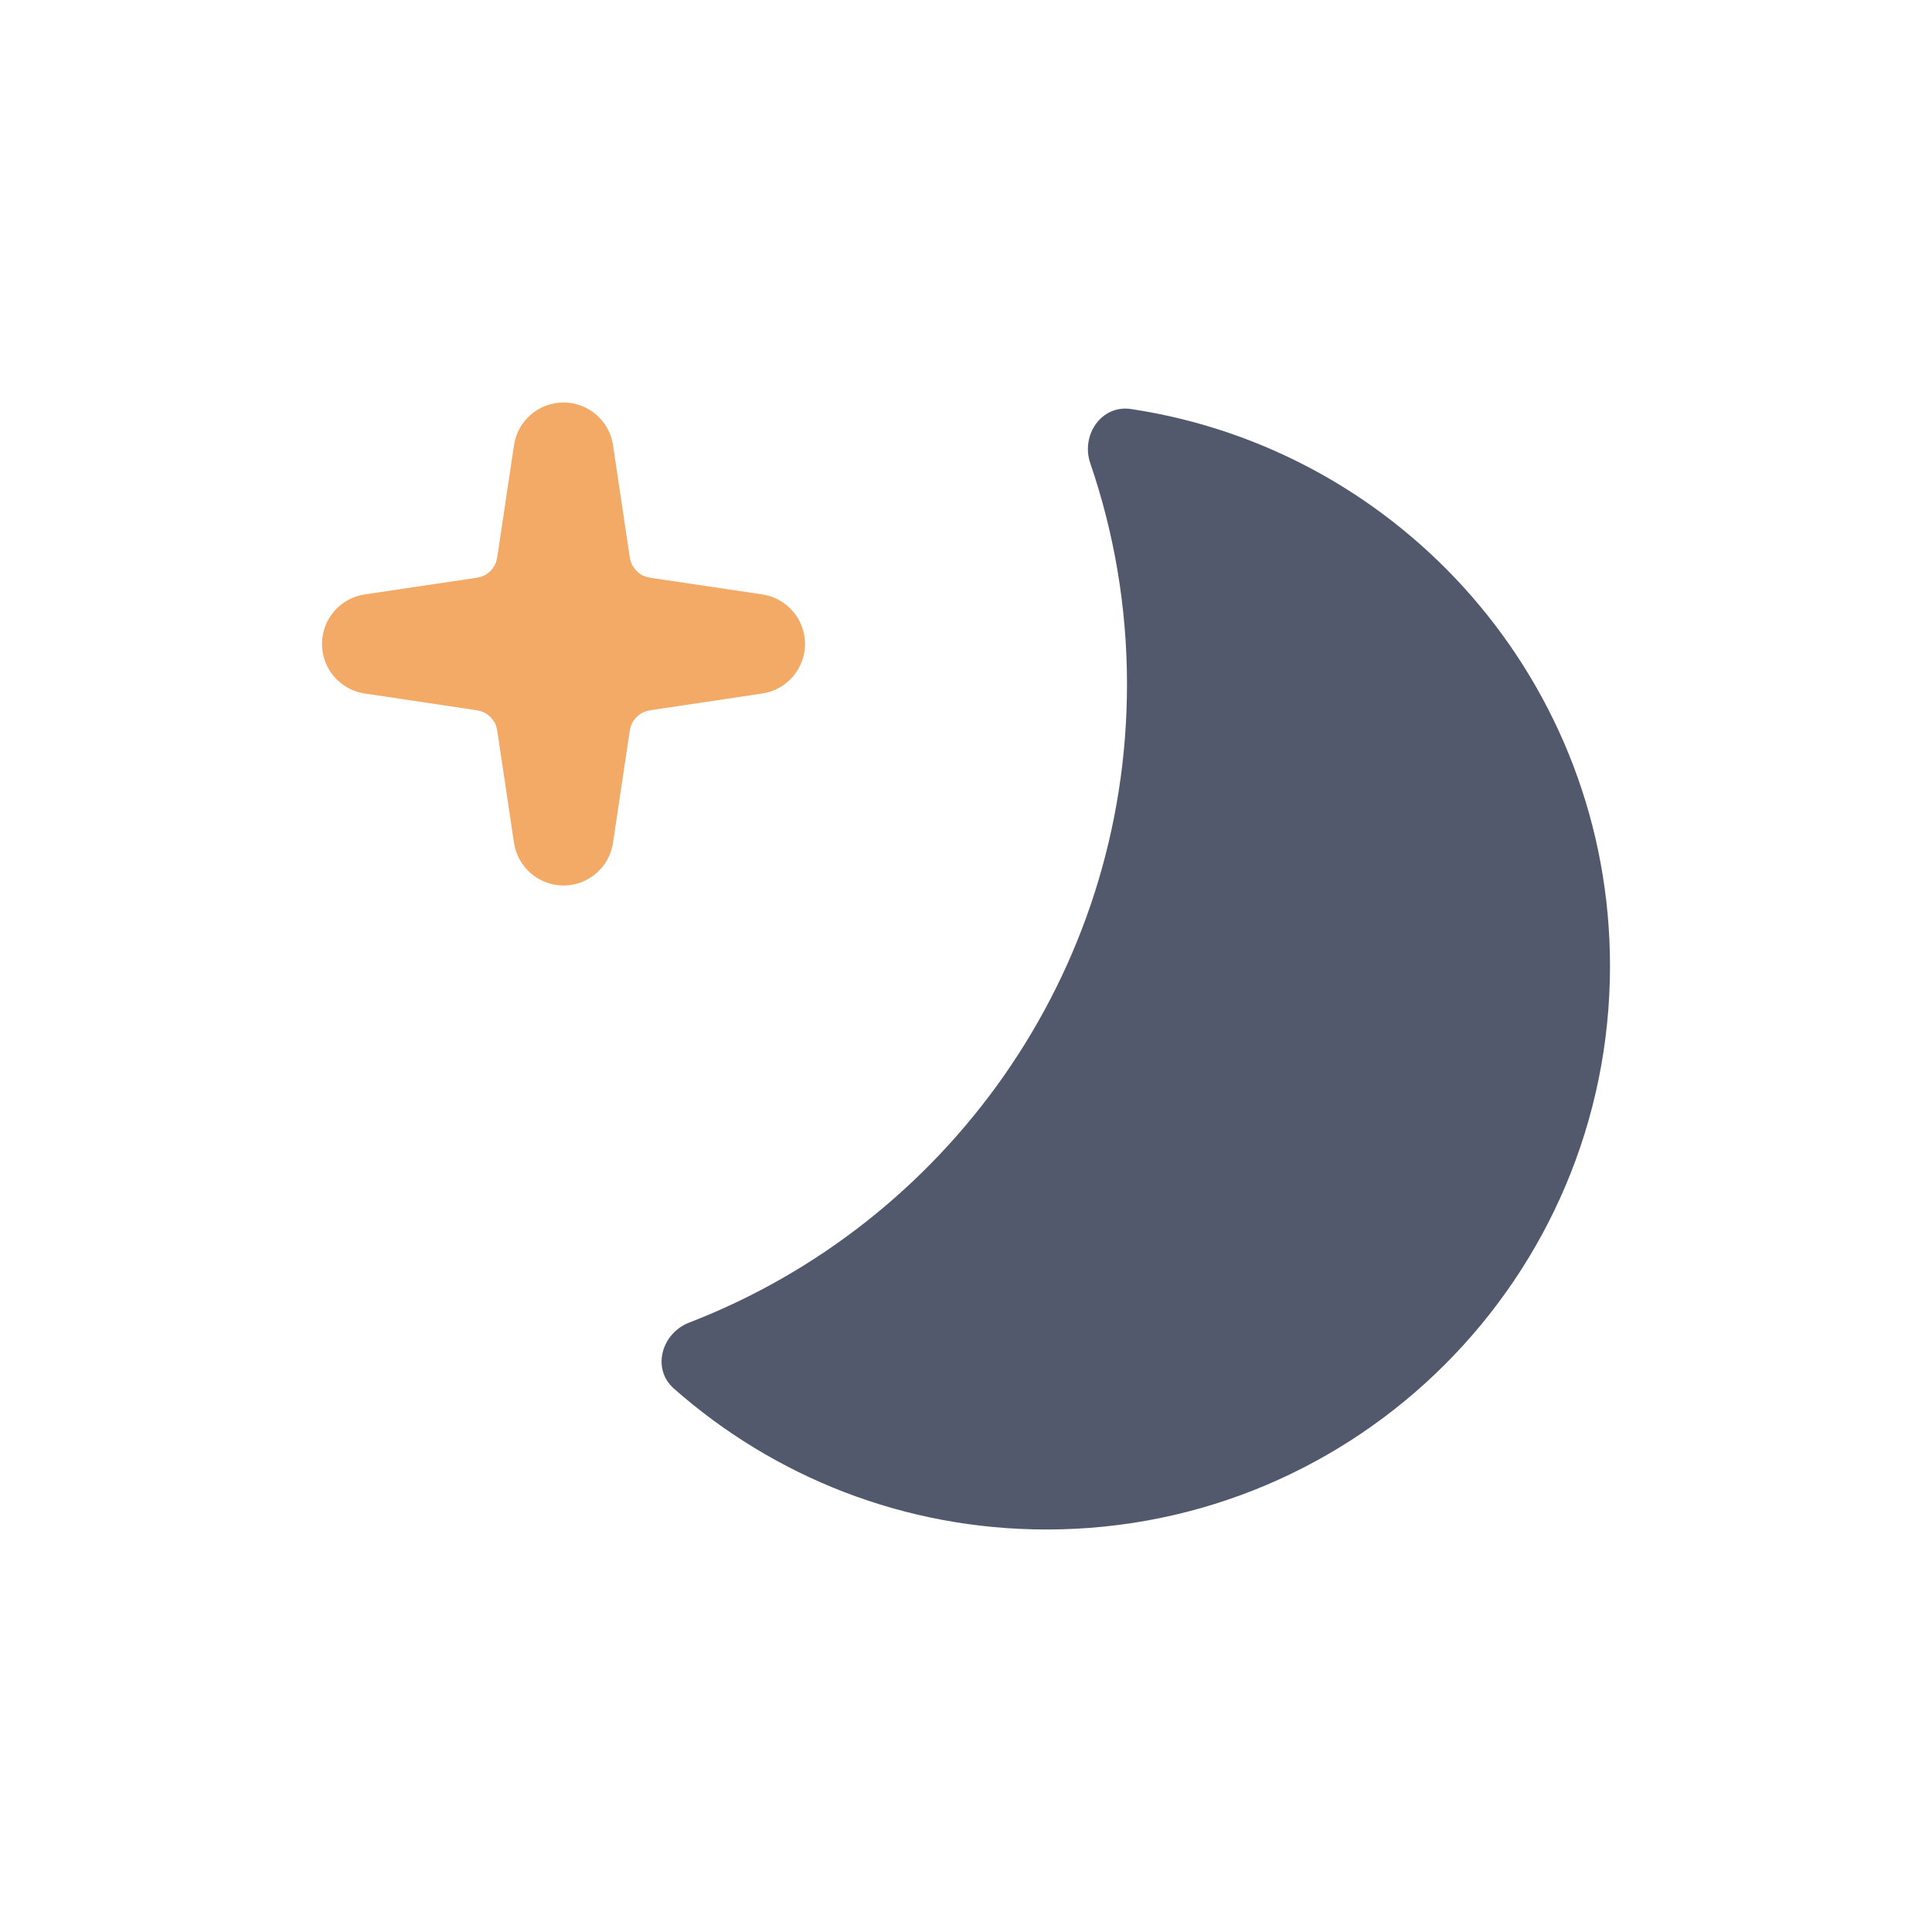
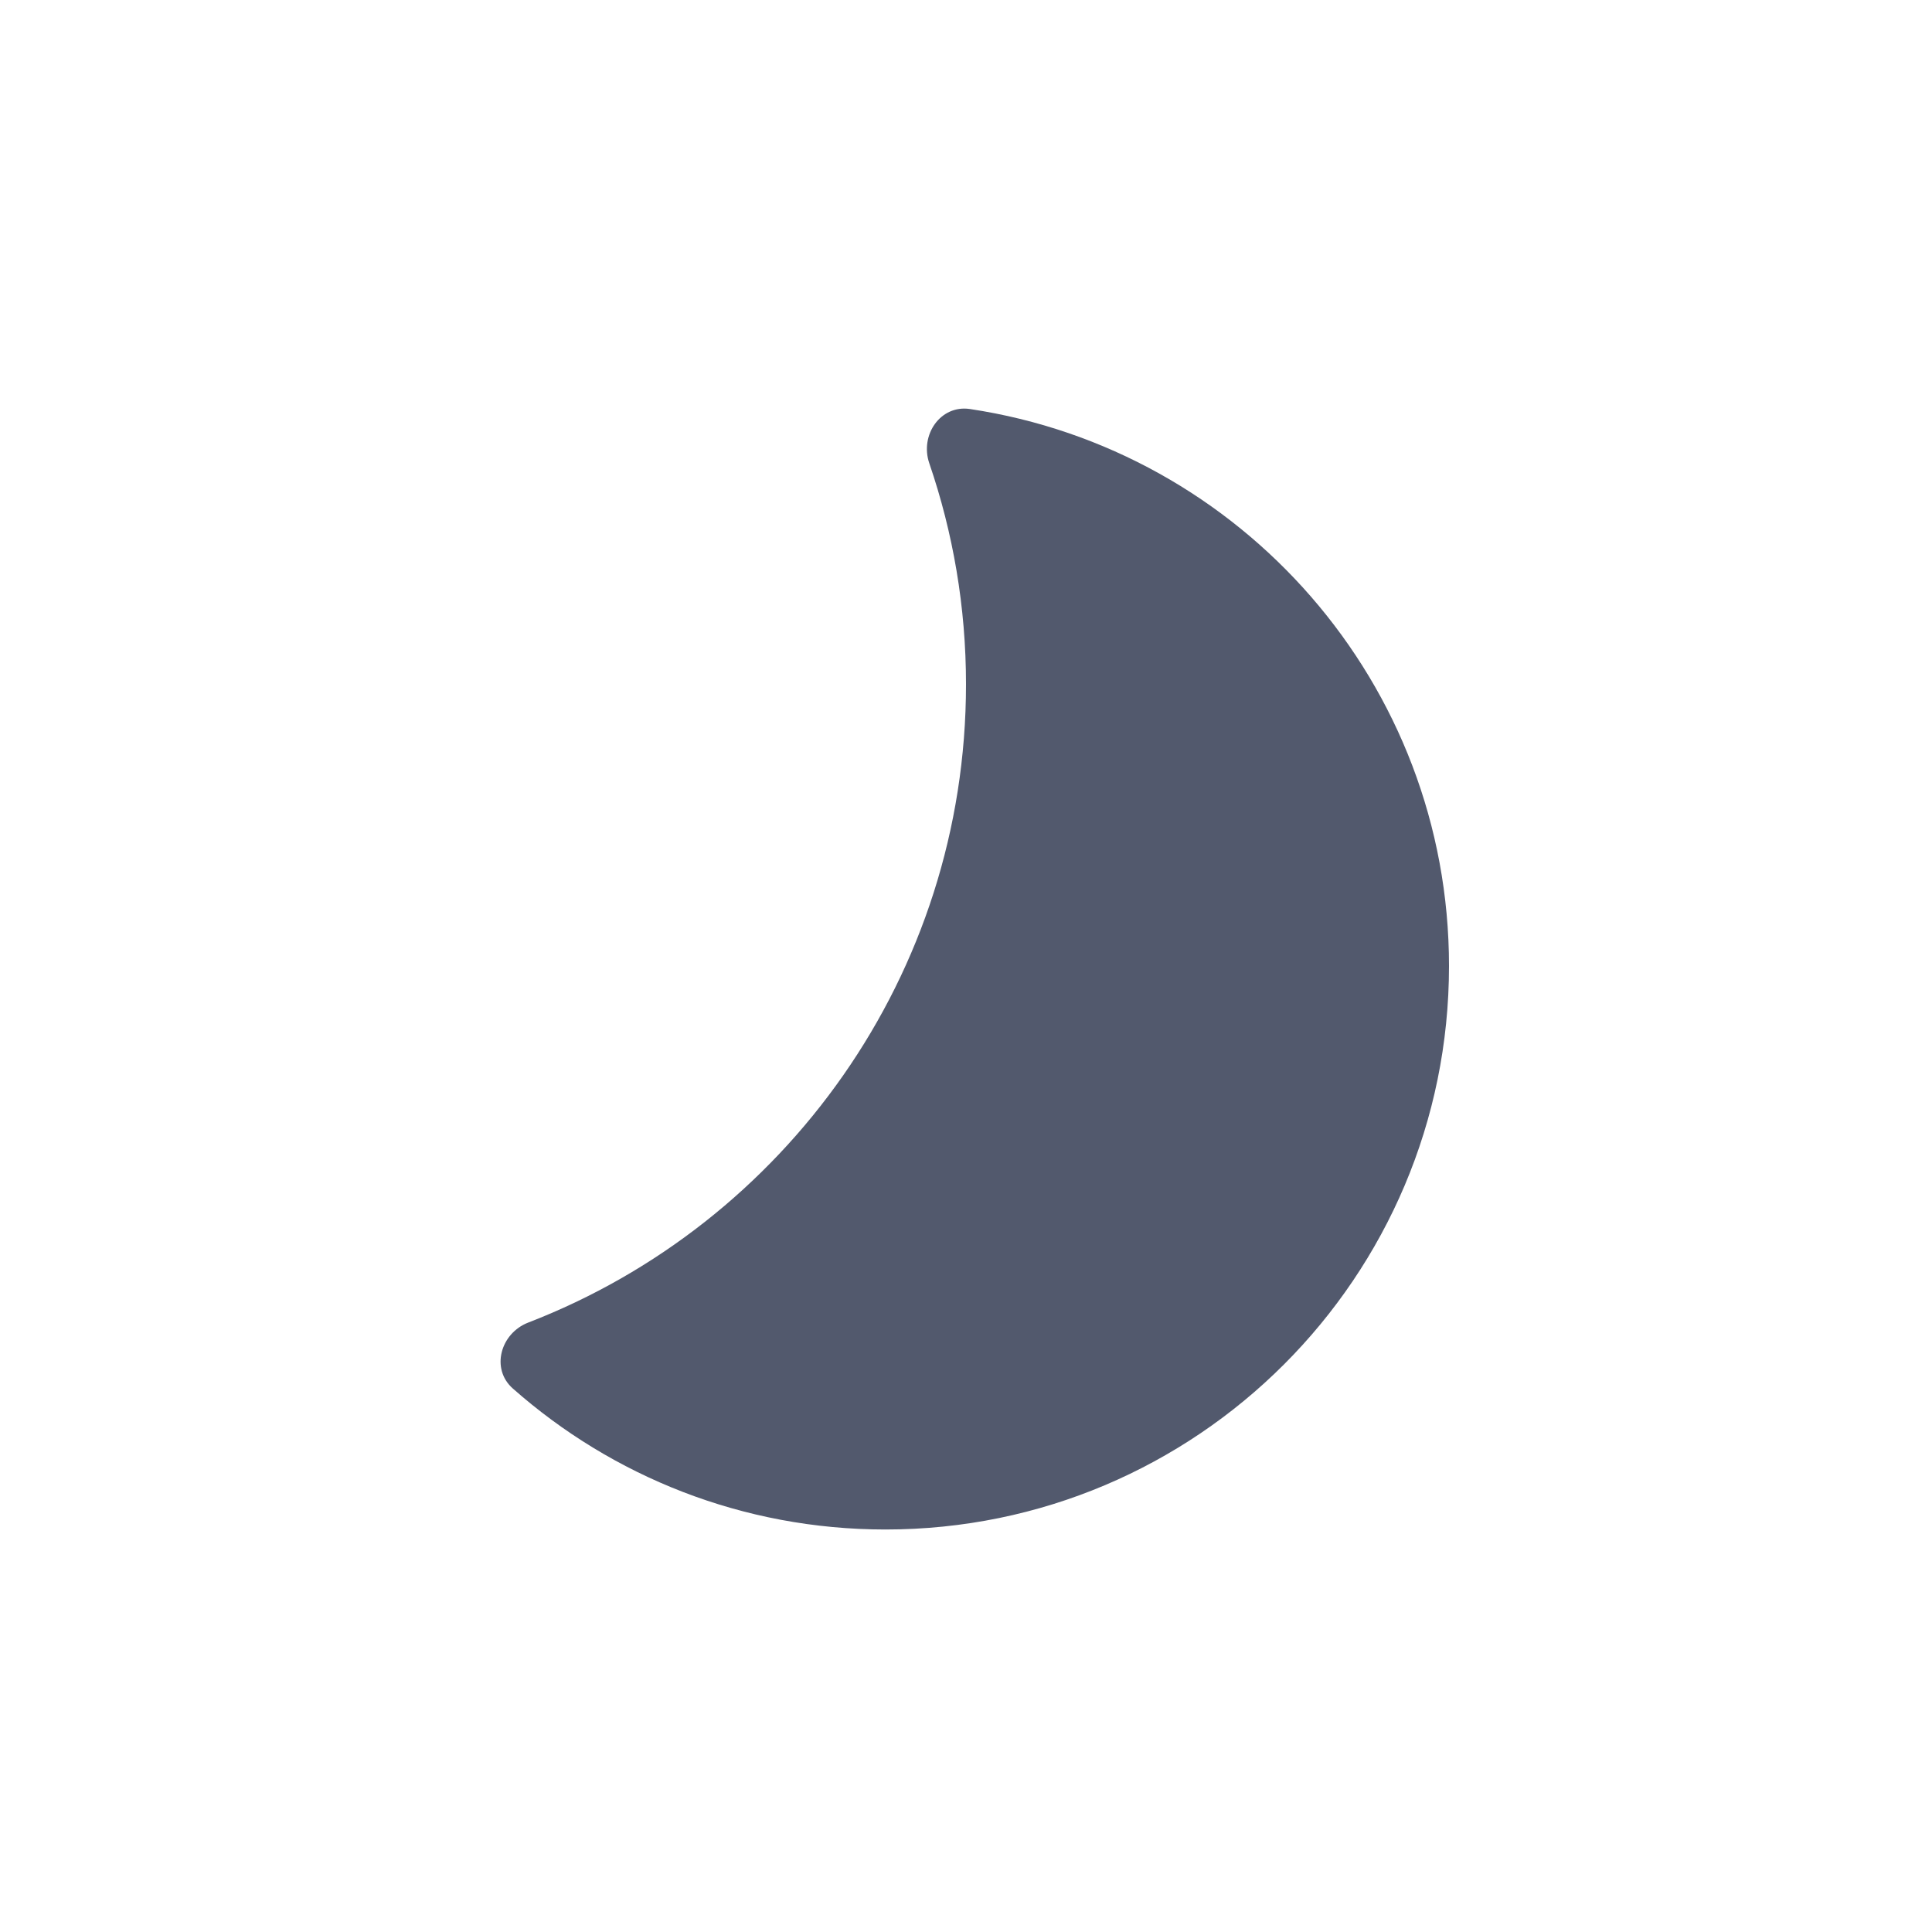
<svg xmlns="http://www.w3.org/2000/svg" width="24" height="24" viewBox="0 0 24 24" fill="none">
-   <path d="M13.544 5.755C13.424 5.404 13.683 5.026 14.049 5.081C17.418 5.587 20 8.491 20 12C20 15.866 16.866 19 13 19C11.225 19 9.605 18.339 8.371 17.249C8.093 17.004 8.217 16.562 8.563 16.429C11.744 15.2 14 12.114 14 8.5C14 7.539 13.839 6.616 13.544 5.755Z" fill="#52596D" />
-   <path opacity="0.6" d="M7.818 6.889C7.825 6.938 7.834 6.987 7.859 7.029C7.886 7.075 7.924 7.114 7.97 7.141C8.013 7.166 8.063 7.175 8.111 7.182L9.469 7.384C9.774 7.429 10 7.691 10 8C10 8.308 9.774 8.57 9.469 8.615L8.111 8.818C8.062 8.825 8.013 8.834 7.971 8.859C7.924 8.886 7.886 8.924 7.859 8.971C7.834 9.013 7.825 9.062 7.818 9.111L7.615 10.47C7.57 10.774 7.308 11 7 11C6.692 11 6.43 10.774 6.385 10.47L6.182 9.111C6.175 9.062 6.166 9.013 6.141 8.971C6.114 8.924 6.076 8.886 6.029 8.859C5.987 8.834 5.938 8.825 5.889 8.818L4.531 8.615C4.226 8.57 4 8.308 4 8C4 7.691 4.226 7.429 4.531 7.384L5.889 7.182C5.937 7.175 5.987 7.166 6.03 7.141C6.076 7.114 6.114 7.075 6.141 7.029C6.166 6.987 6.175 6.938 6.182 6.889L6.385 5.53C6.43 5.226 6.692 5 7 5C7.308 5 7.57 5.226 7.615 5.53L7.818 6.889Z" fill="#EB7100" />
+   <path d="M11.544 5.755C11.424 5.404 11.683 5.026 12.049 5.081C15.418 5.587 18 8.491 18 12C18 15.866 14.866 19 11 19C9.225 19 7.605 18.339 6.371 17.249C6.093 17.004 6.217 16.562 6.563 16.429C9.744 15.2 12 12.114 12 8.5C12 7.539 11.839 6.616 11.544 5.755Z" fill="#52596D" />
</svg>
